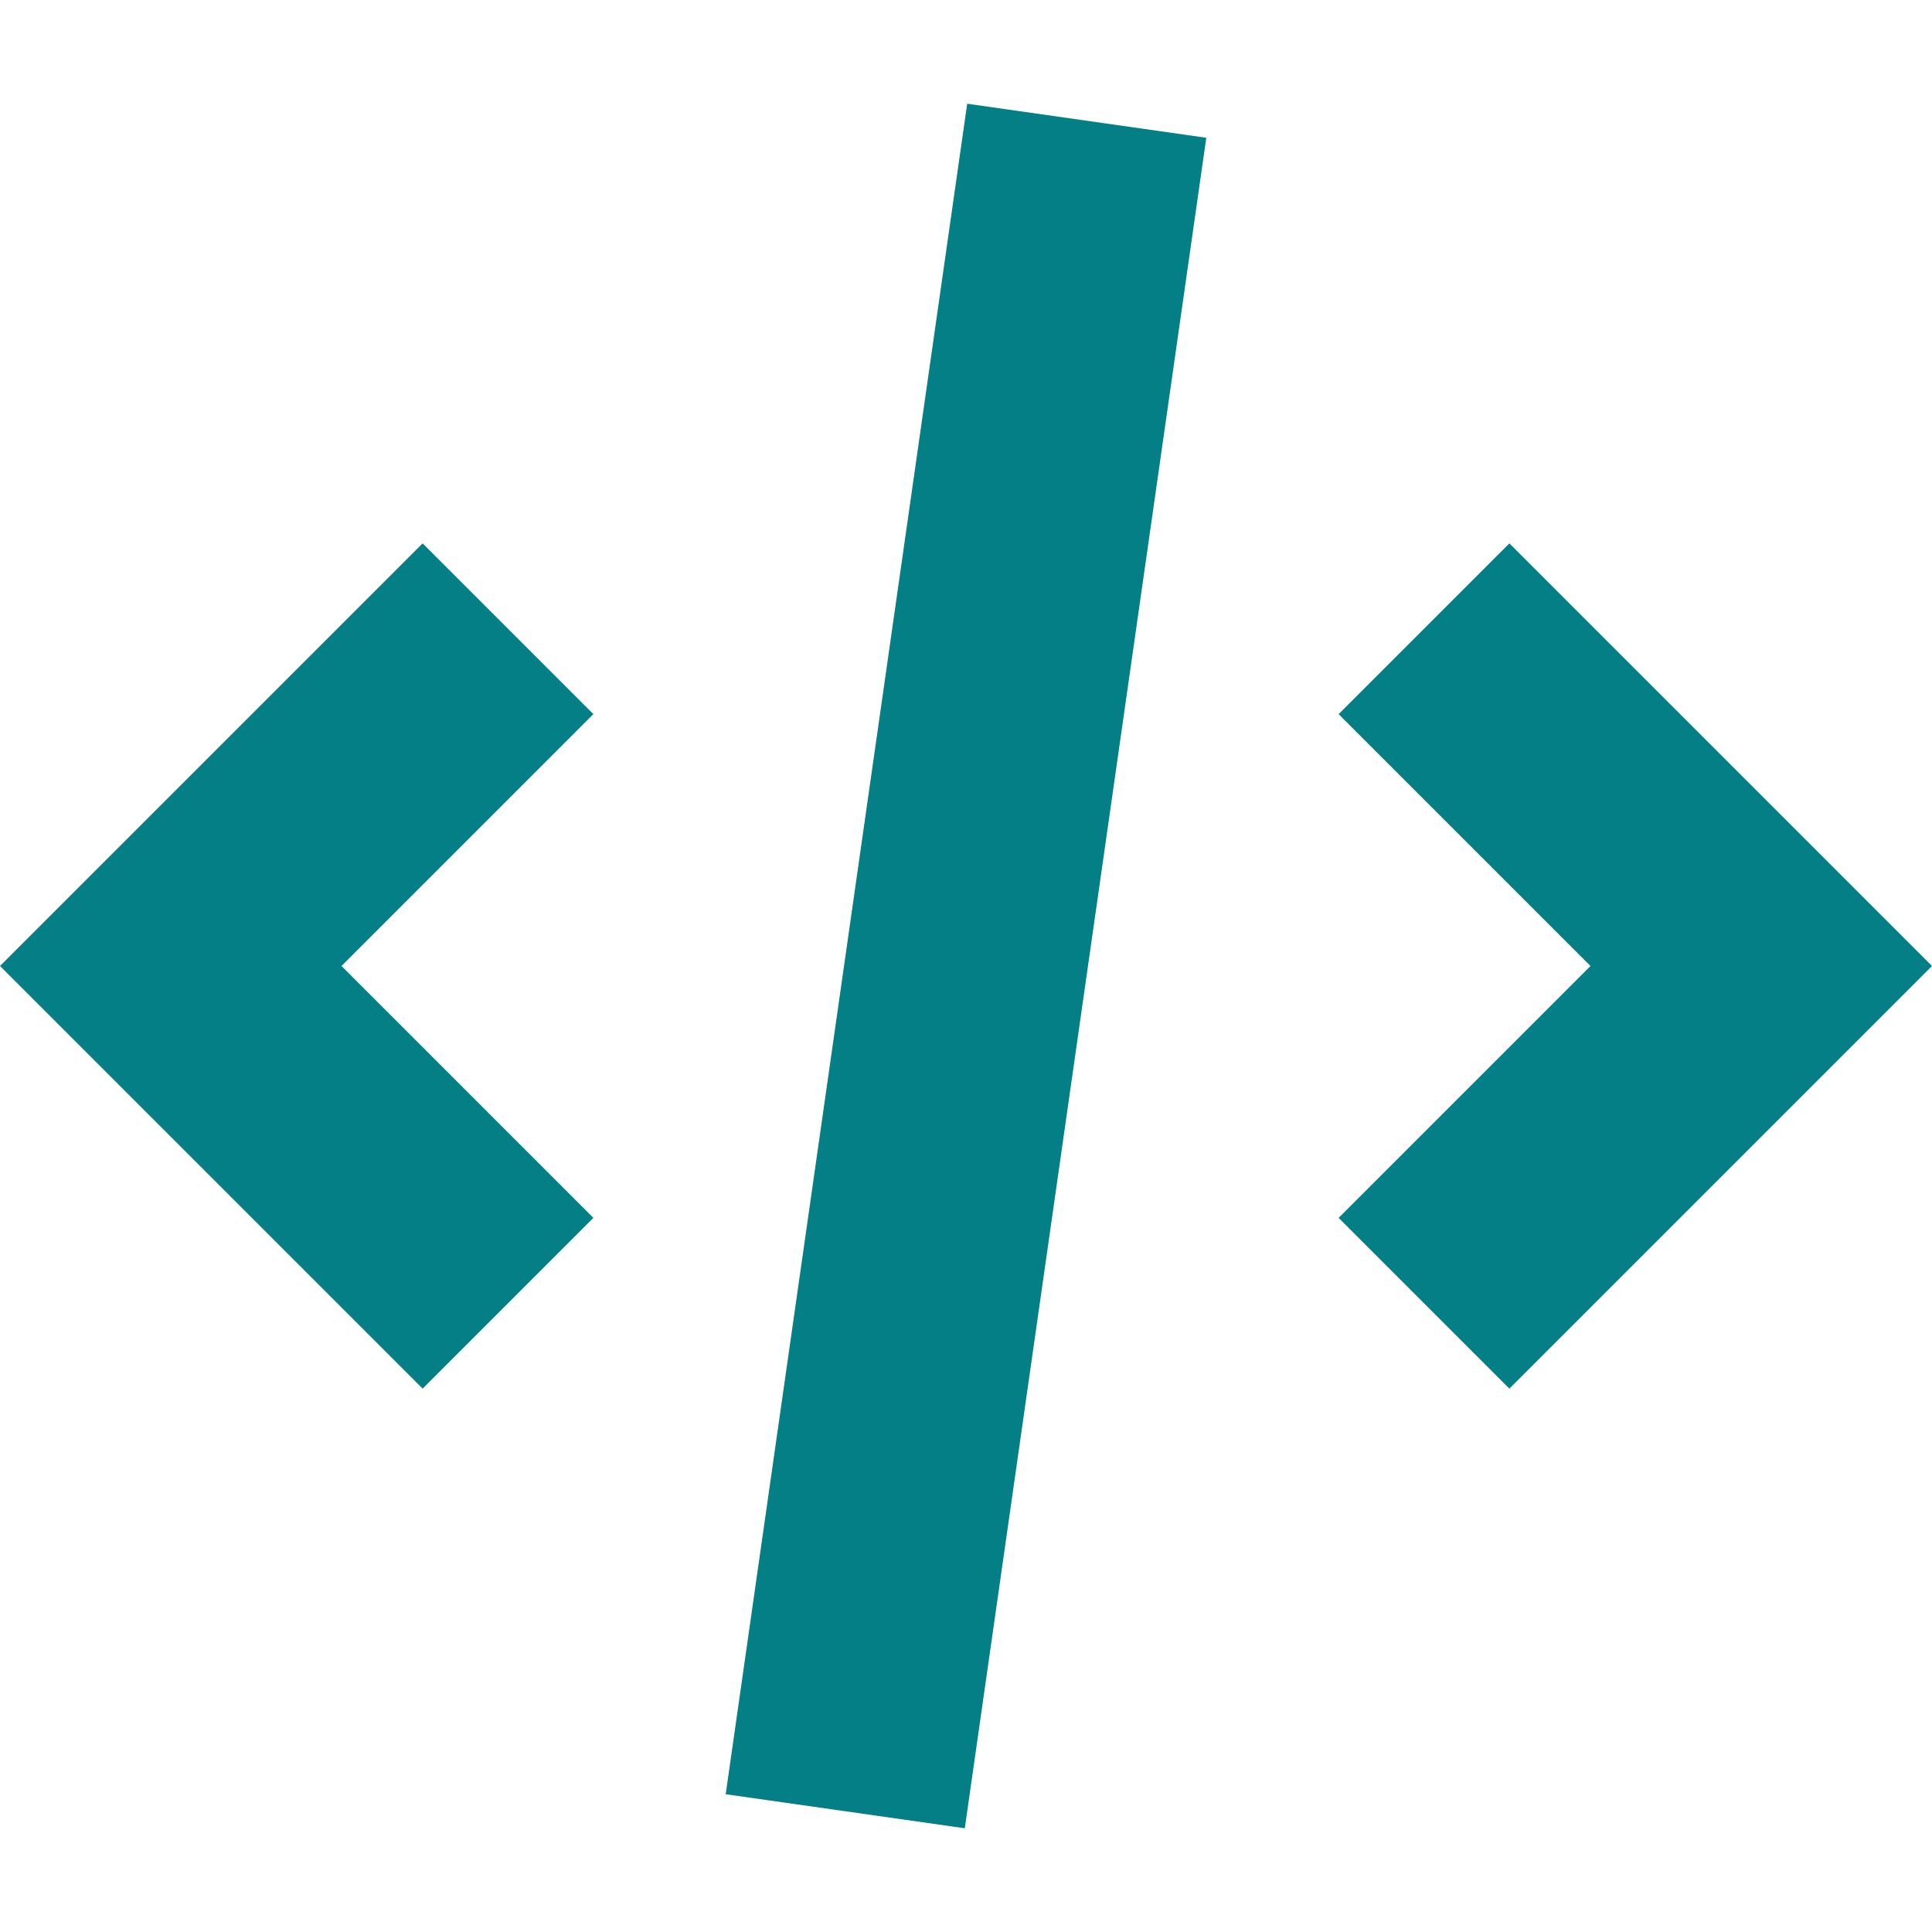
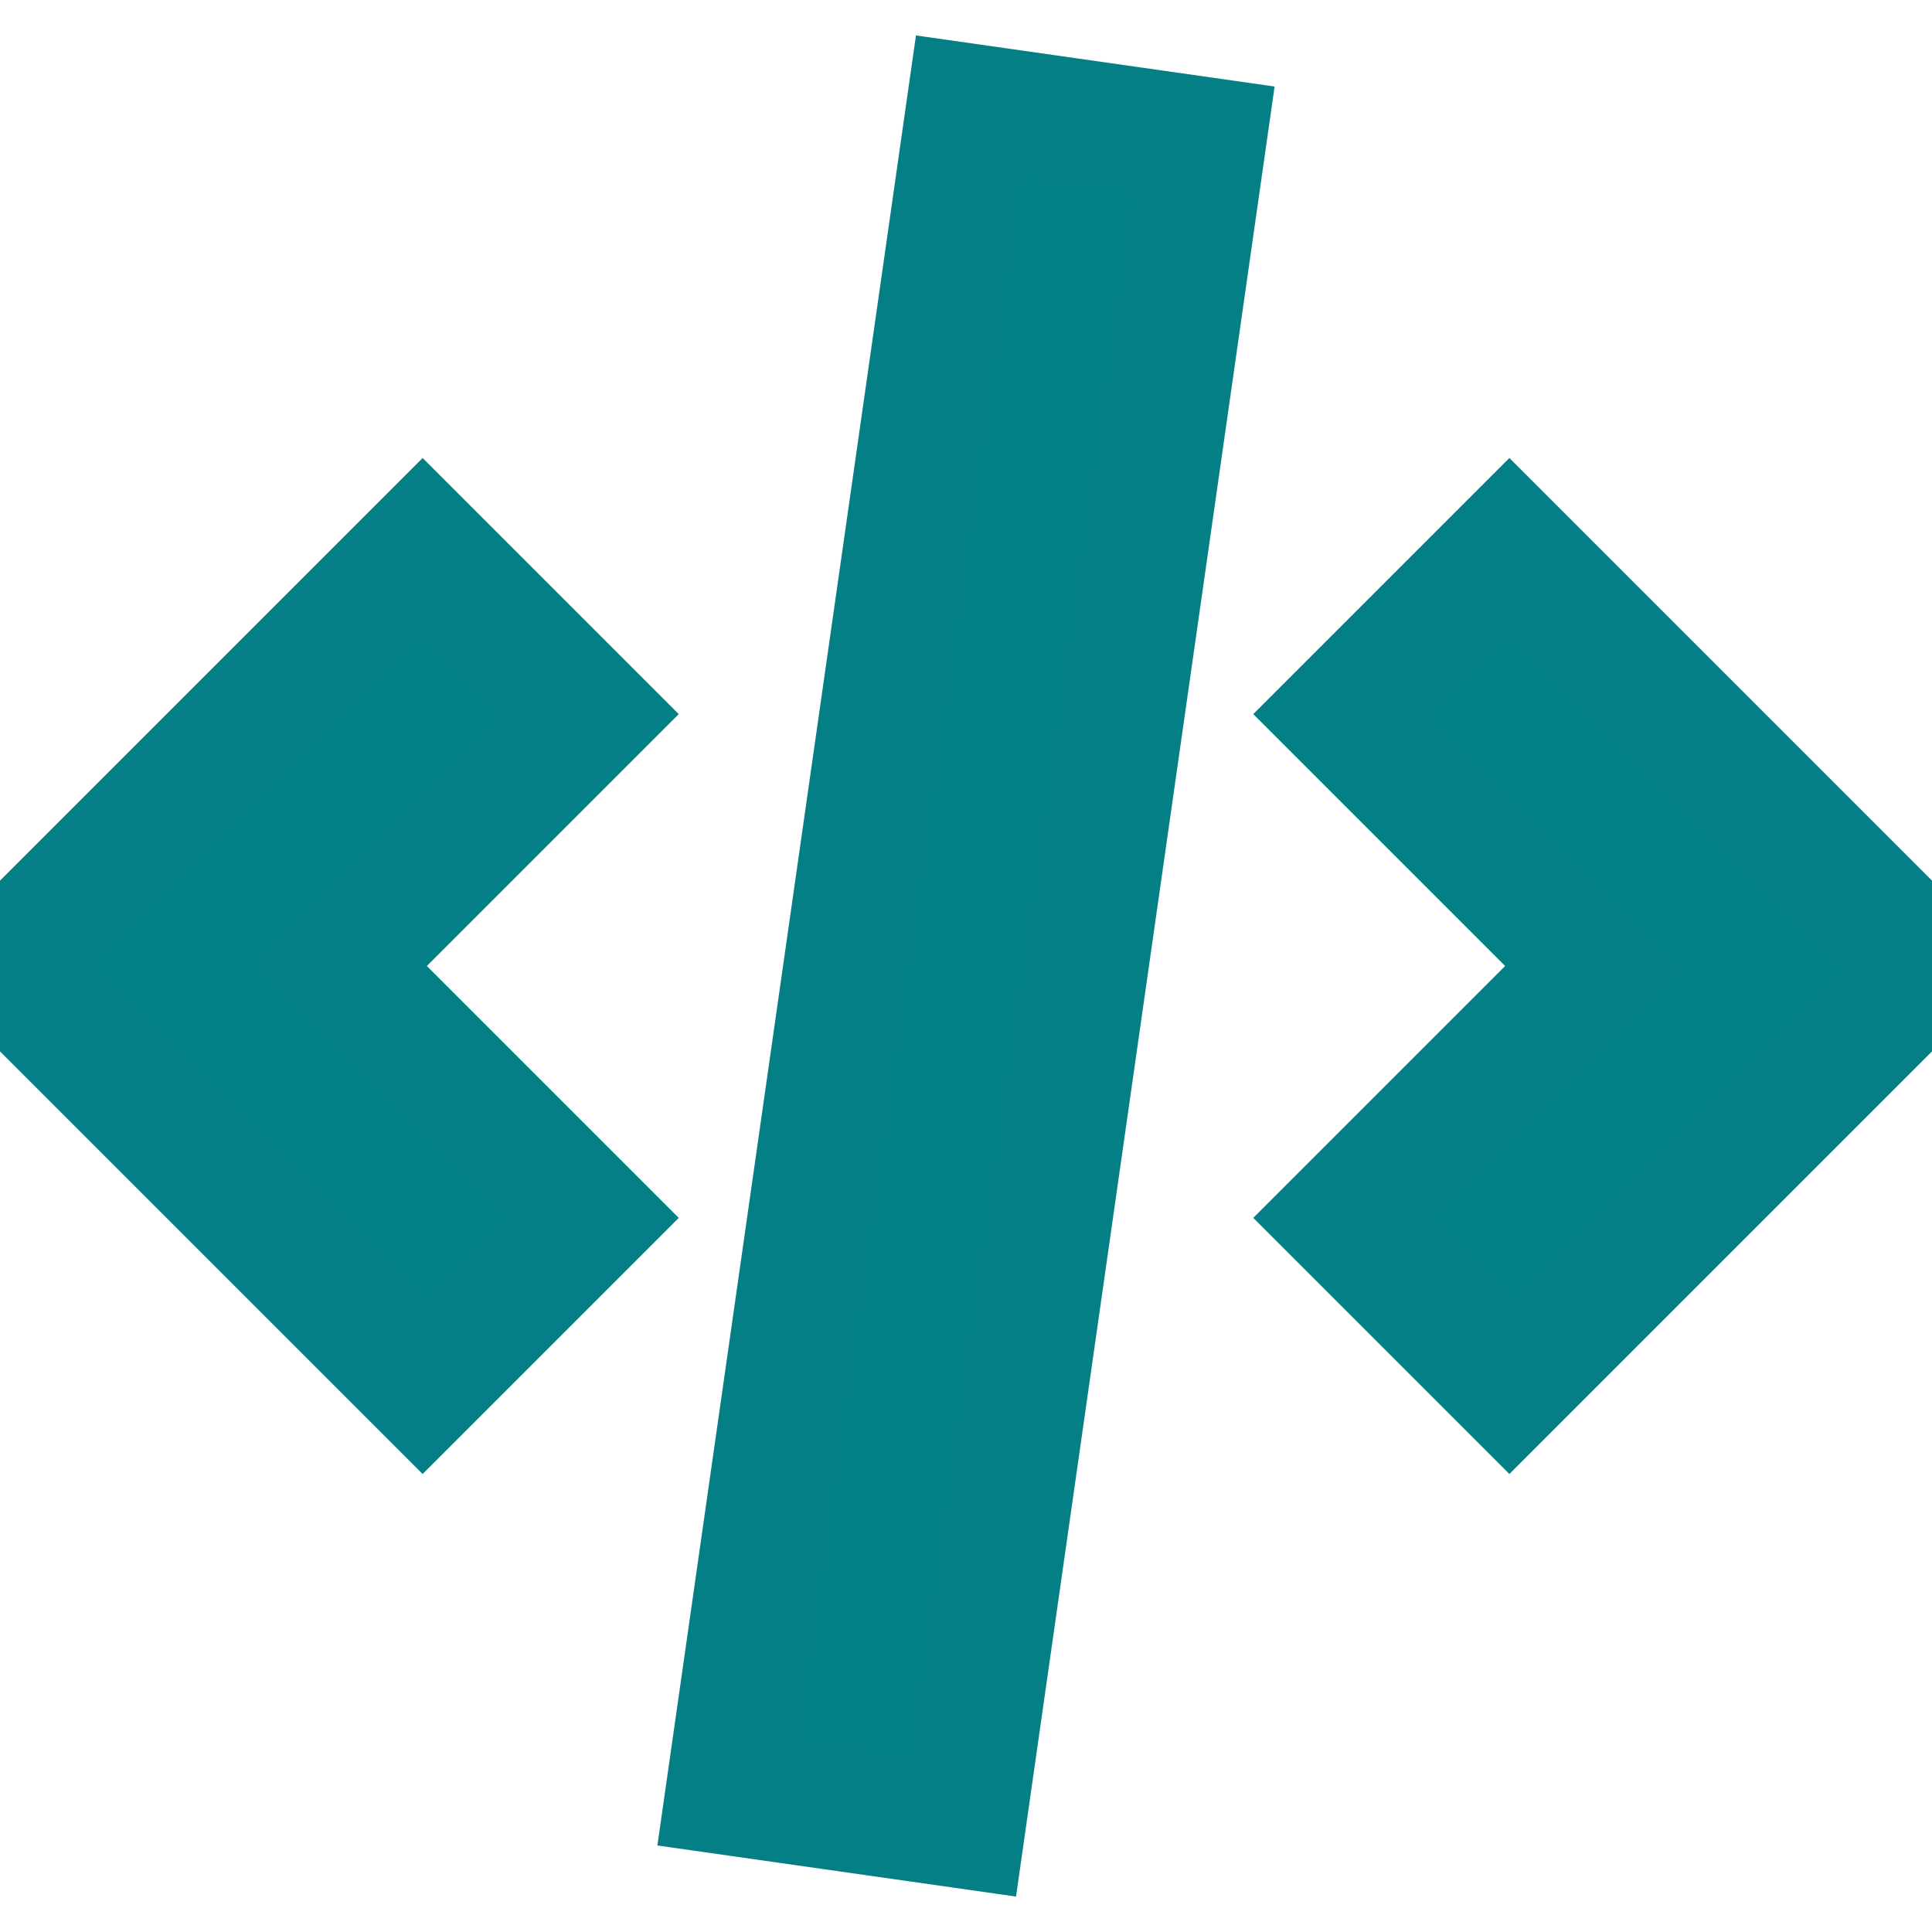
- <svg xmlns="http://www.w3.org/2000/svg" width="800px" height="800px" viewBox="0 0 16 16" fill="none">
+ <svg xmlns="http://www.w3.org/2000/svg" width="800px" height="800px" viewBox="0 0 16 16" fill="none" stroke="#037f85">
  <g id="SVGRepo_bgCarrier" stroke-width="0" />
  <g id="SVGRepo_tracerCarrier" stroke-linecap="round" stroke-linejoin="round" />
  <g id="SVGRepo_iconCarrier">
-     <path d="M8.01 0.859L6.01 14.859L7.99 15.141L9.99 1.141L8.01 0.859Z" fill="#037f85" />
-     <path d="M12.5 11.5L11.086 10.086L13.172 8L11.086 5.914L12.5 4.5L16 8L12.5 11.5Z" fill="#037f85" />
-     <path d="M2.828 8L4.914 10.086L3.5 11.5L0 8L3.5 4.5L4.914 5.914L2.828 8Z" fill="#037f85" />
+     <path d="M8.01 0.859L6.01 14.859L7.99 15.141L9.99 1.141L8.01 0.859Z" fill="#037f86" />
+     <path d="M12.5 11.5L11.086 10.086L13.172 8L11.086 5.914L12.5 4.5L16 8L12.5 11.5Z" fill="#037f86" />
+     <path d="M2.828 8L4.914 10.086L3.5 11.5L0 8L3.5 4.5L4.914 5.914L2.828 8Z" fill="#037f86" />
  </g>
</svg>
